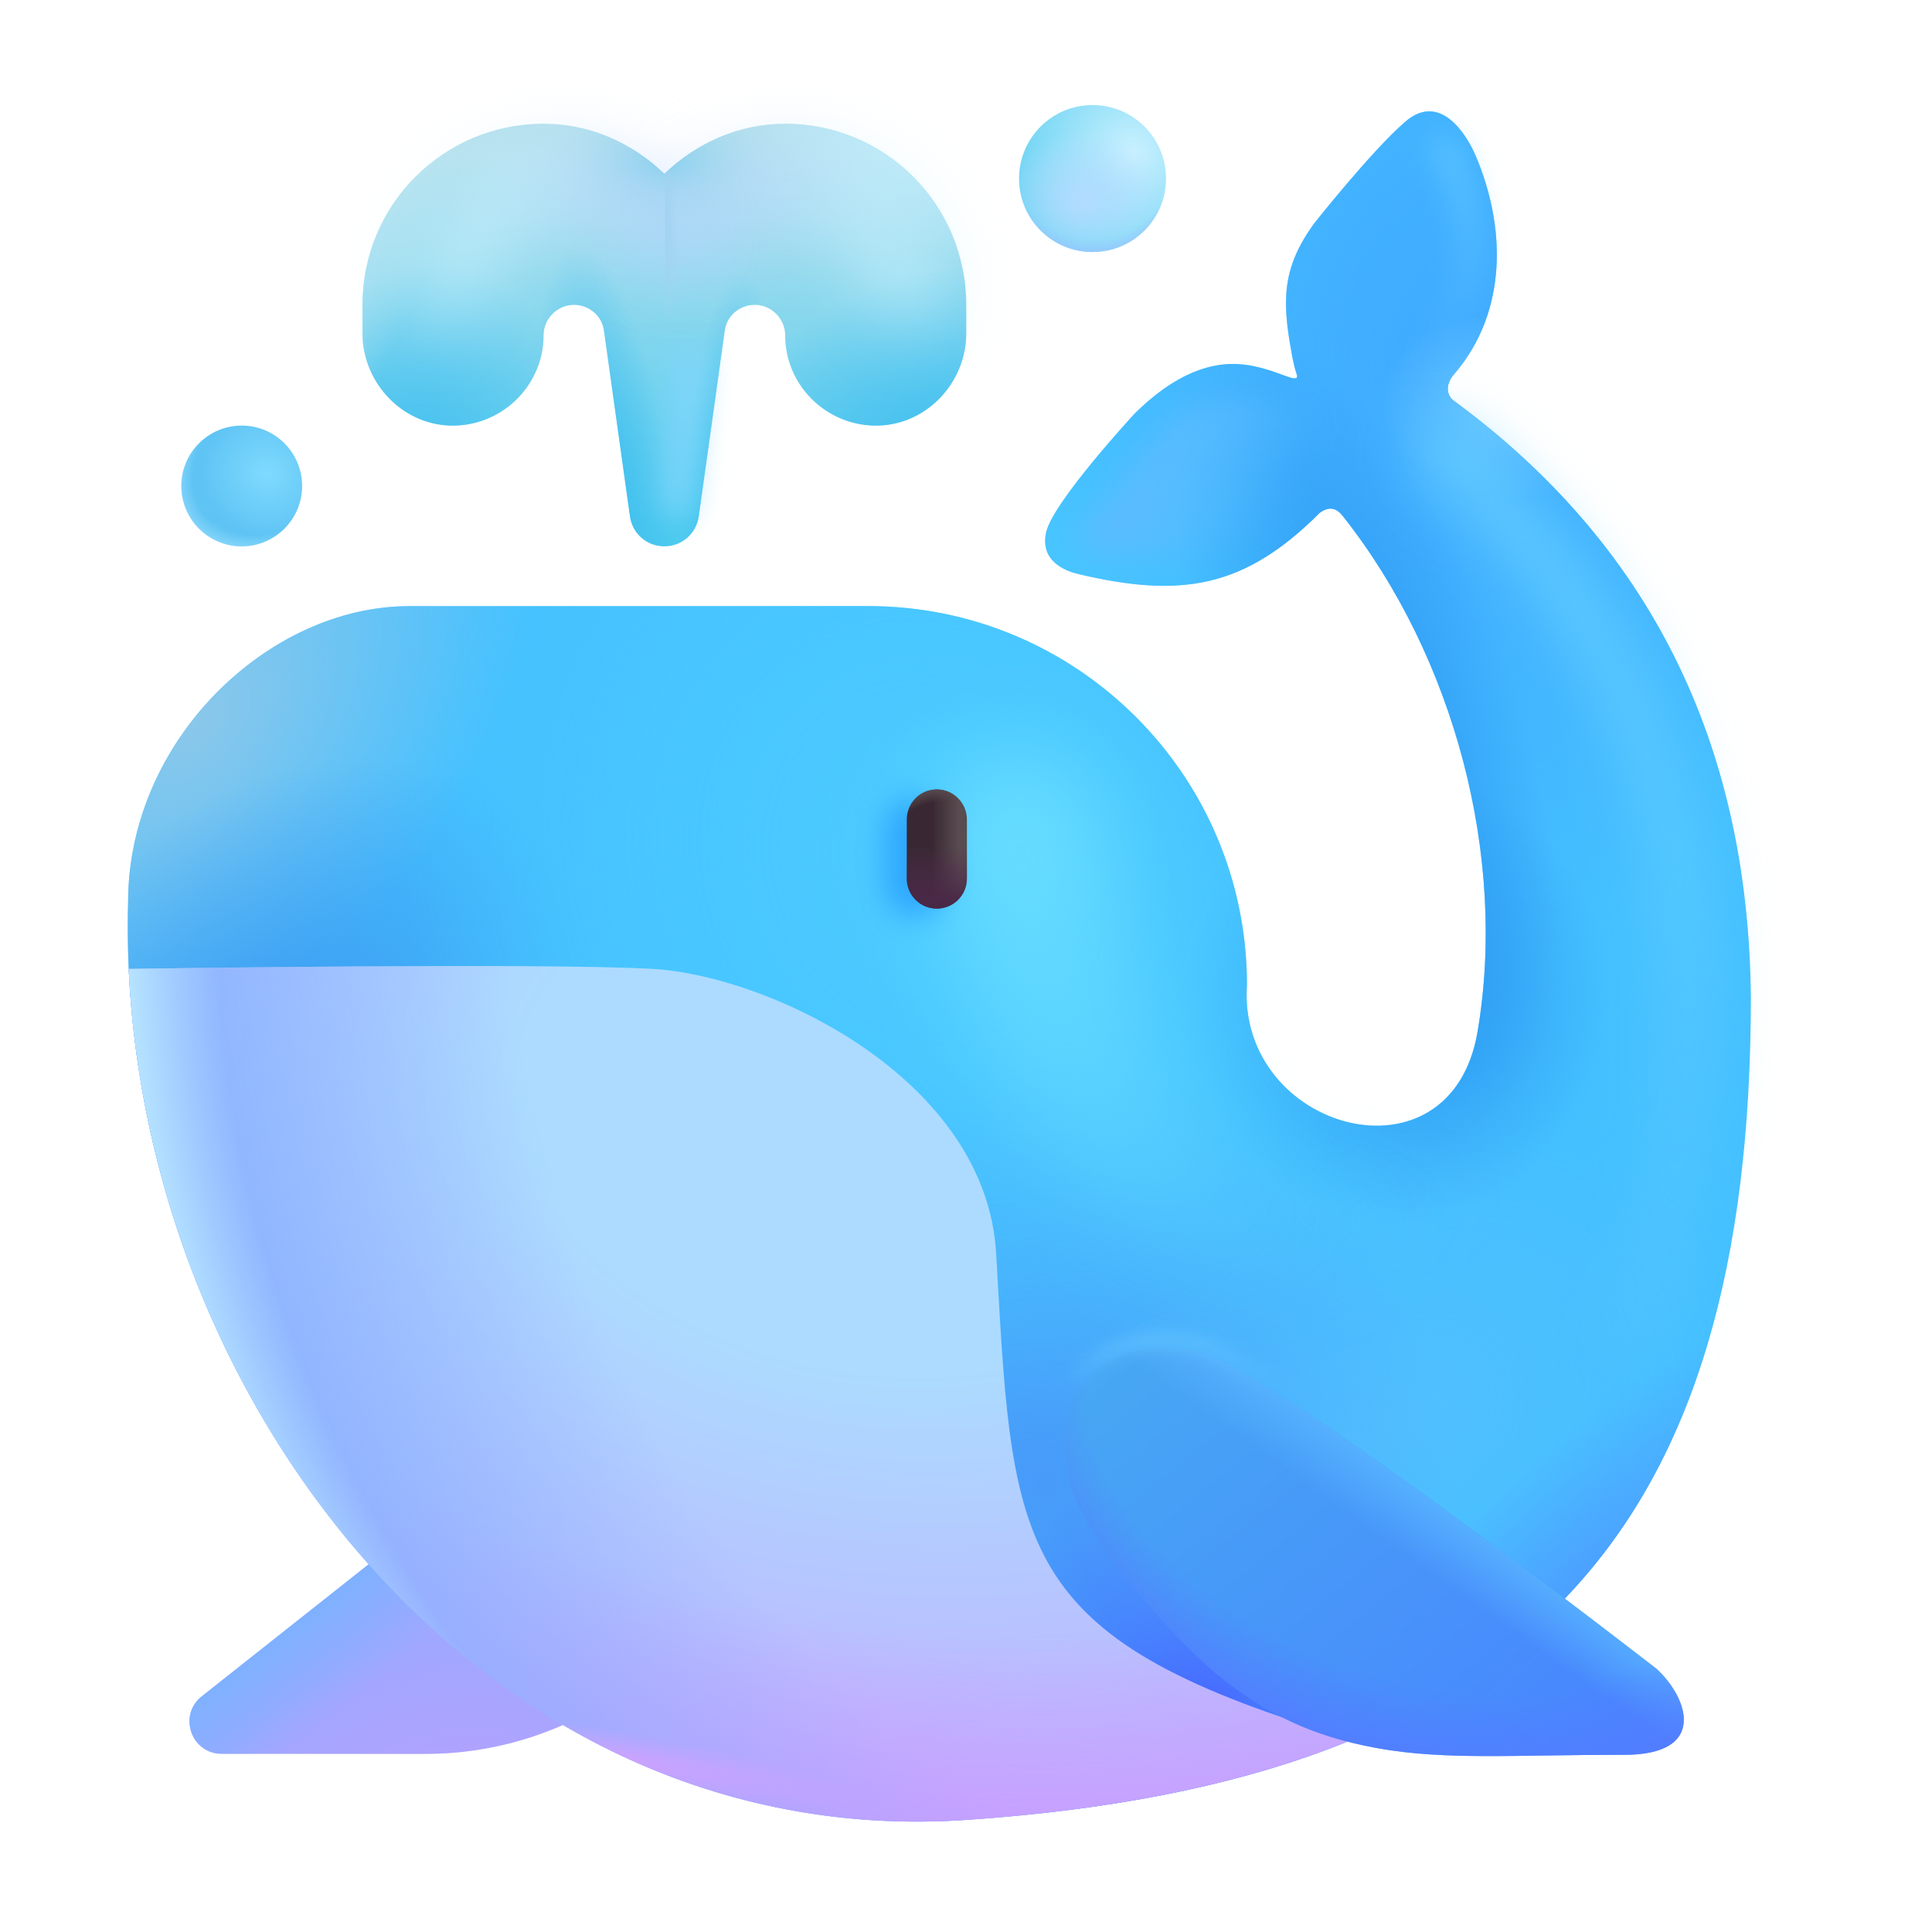
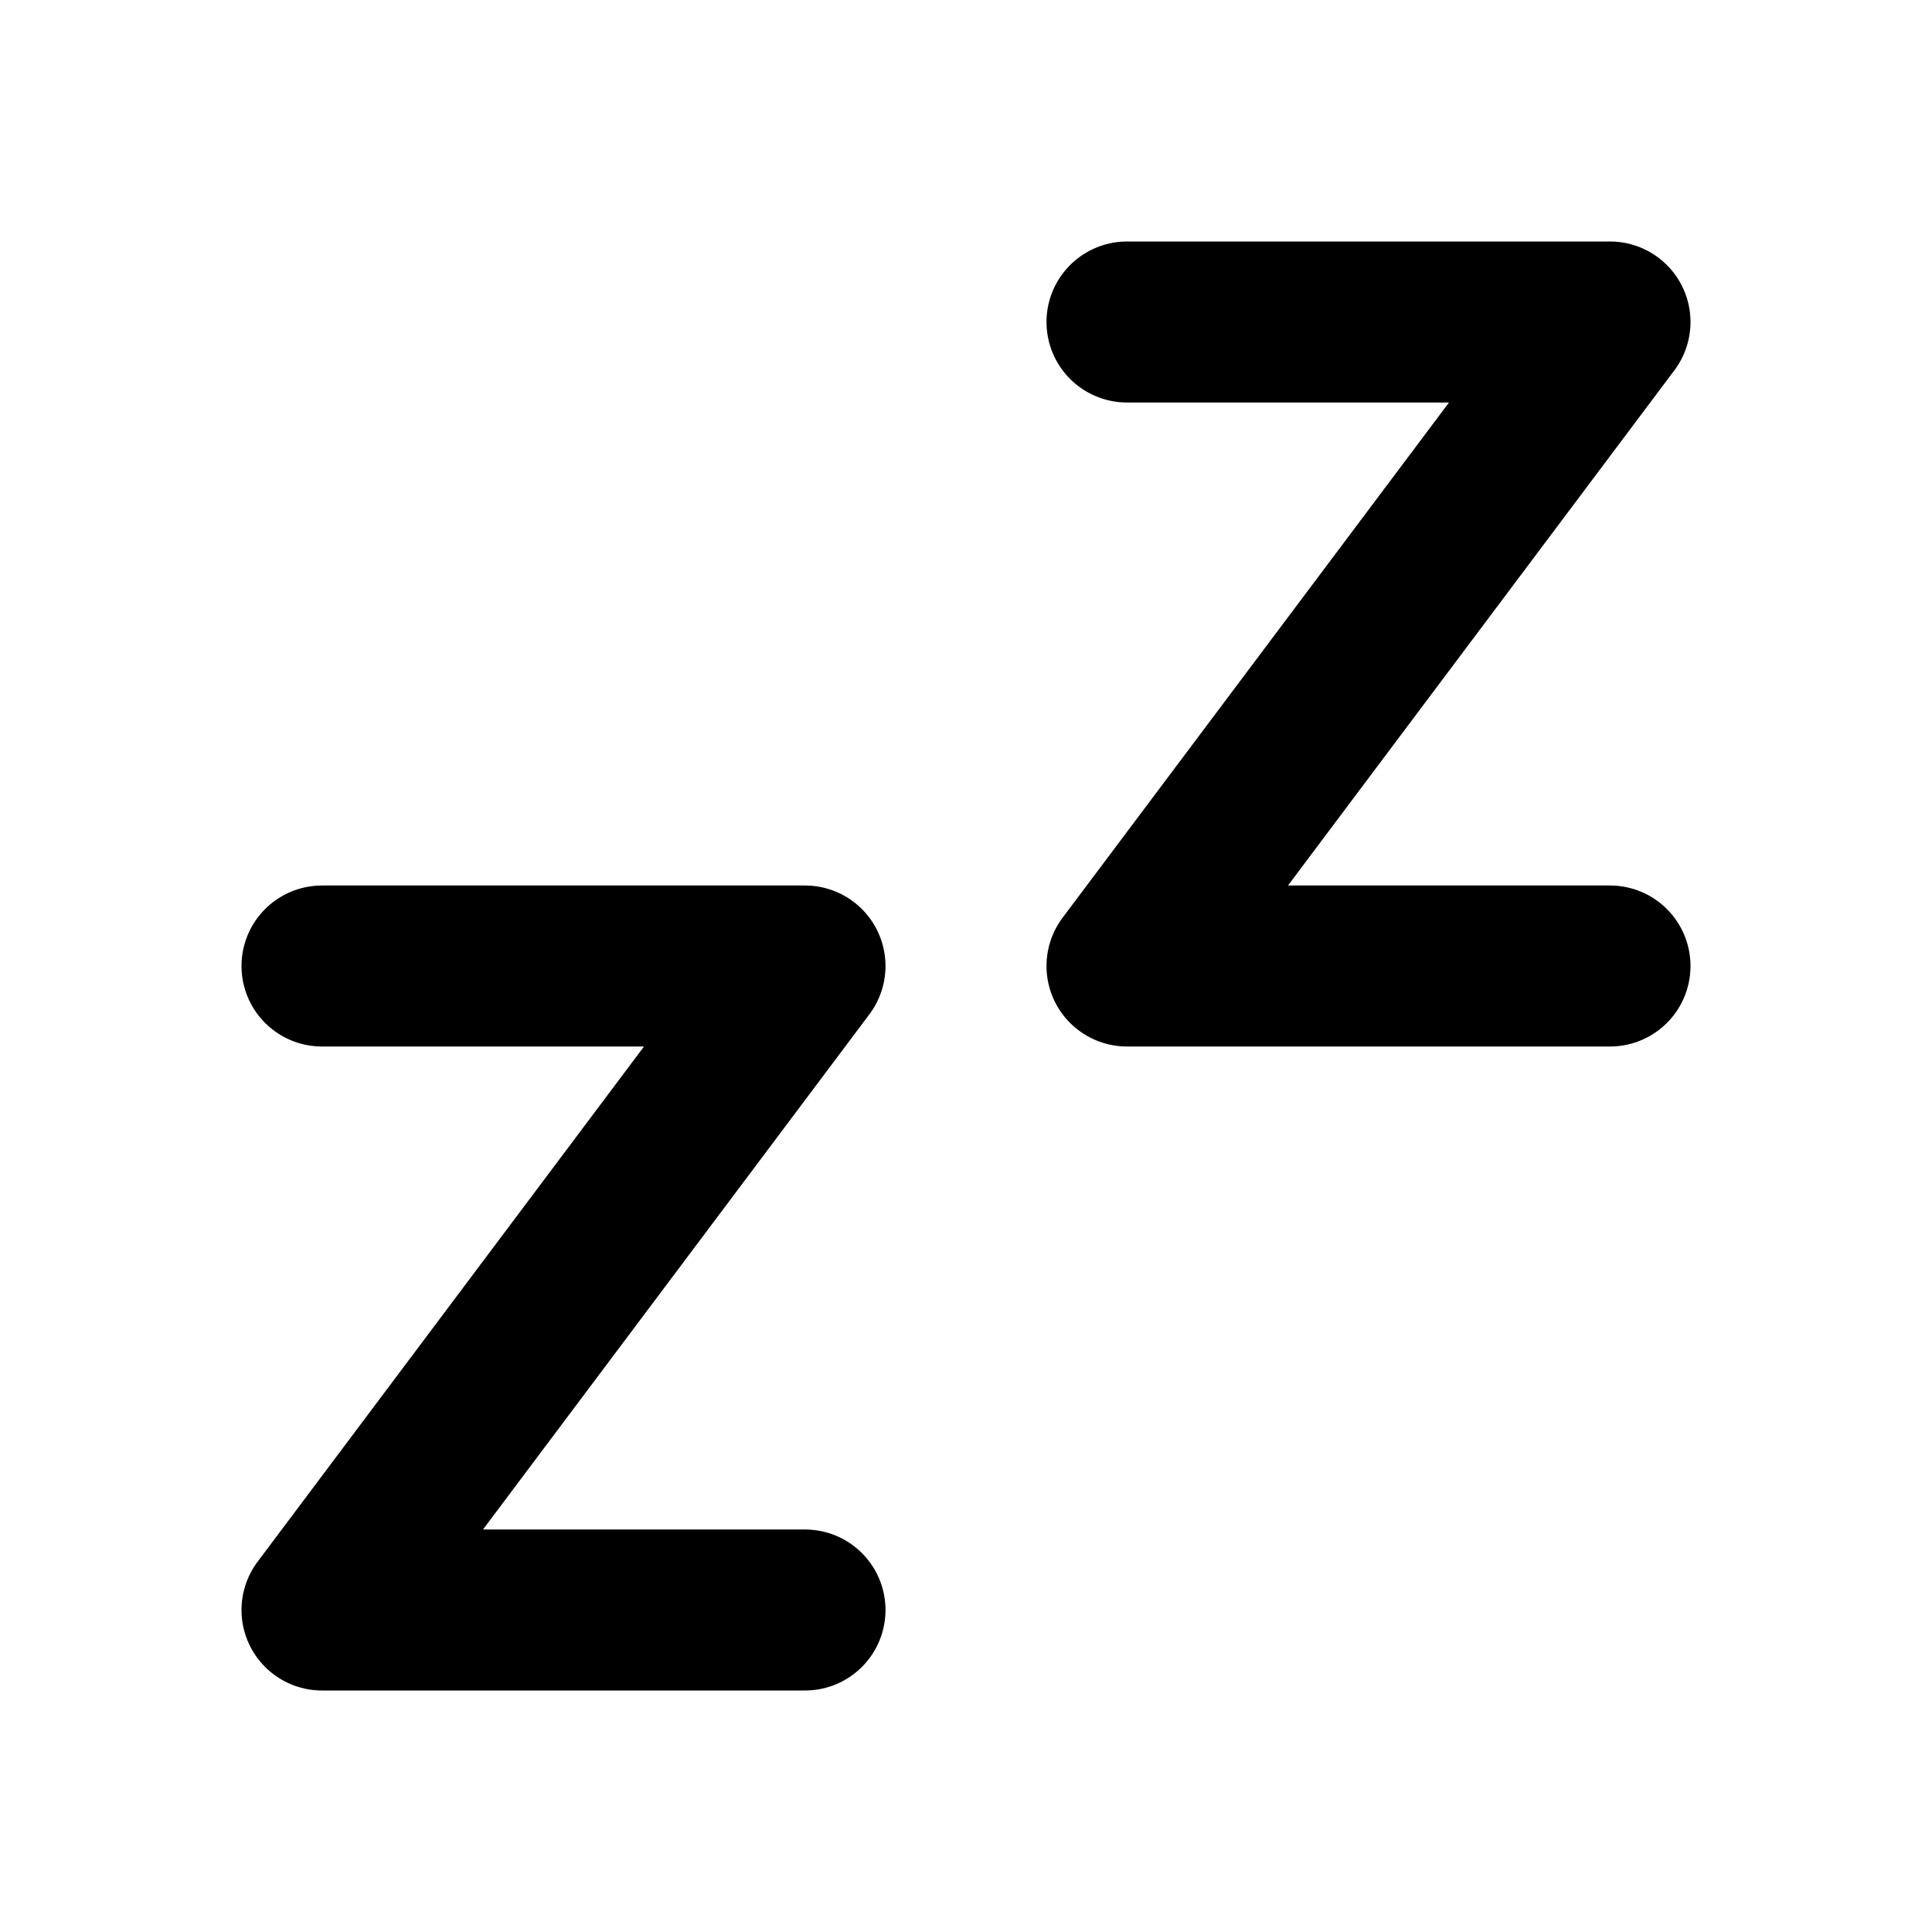
- <svg xmlns="http://www.w3.org/2000/svg" width="32" height="32" viewBox="0 0 32 32">
-   <g fill="none">
-     <path fill="#A0A7FF" d="M7.194 25.049h7.02l-3.73 2.84c-.99.75-2.19 1.16-3.43 1.16H3.672c-.51 0-.73-.65-.32-.96l3.842-3.04Z" />
-     <path fill="url(#f2289idw)" d="M7.194 25.049h7.02l-3.73 2.84c-.99.75-2.19 1.16-3.43 1.16H3.672c-.51 0-.73-.65-.32-.96l3.842-3.04Z" />
-     <path fill="url(#f2289id0)" d="M7.194 25.049h7.02l-3.73 2.84c-.99.75-2.19 1.16-3.43 1.16H3.672c-.51 0-.73-.65-.32-.96l3.842-3.04Z" />
-     <path fill="#44C0FF" d="M29 16.518c-.04-4.26-1.716-7.526-4.916-9.876c-.135-.099-.144-.278 0-.445c.908-1.054.846-2.48.354-3.625c-.157-.363-.594-1.05-1.165-.554c-.57.496-1.52 1.7-1.52 1.7c-.503.706-.526 1.237-.362 2.112c0 0 .03.203.086.367c.054.164-.207 0-.555-.094c-.348-.093-1.094-.273-2.125.743c0 0-1.355 1.464-1.469 1.968c-.113.504.358.653.54.696c1.69.398 2.738.238 3.995-1.02c.137-.093.255-.098.38.059c1.843 2.328 2.724 5.645 2.23 8.54c-.446 2.626-3.989 1.632-3.82-.78c0-3.46-2.81-6.27-6.27-6.27H6.782c-2.35 0-4.66 2.24-4.66 4.9c-.215 7.766 5.652 15.775 13.895 15.204C25.353 29.497 29 25.3 29 16.518Z" />
-     <path fill="url(#f2289id1)" d="M29 16.518c-.04-4.26-1.716-7.526-4.916-9.876c-.135-.099-.144-.278 0-.445c.908-1.054.846-2.48.354-3.625c-.157-.363-.594-1.05-1.165-.554c-.57.496-1.52 1.7-1.52 1.7c-.503.706-.526 1.237-.362 2.112c0 0 .03.203.086.367c.054.164-.207 0-.555-.094c-.348-.093-1.094-.273-2.125.743c0 0-1.355 1.464-1.469 1.968c-.113.504.358.653.54.696c1.69.398 2.738.238 3.995-1.02c.137-.093.255-.098.38.059c1.843 2.328 2.724 5.645 2.23 8.54c-.446 2.626-3.989 1.632-3.82-.78c0-3.46-2.81-6.27-6.27-6.27H6.782c-2.35 0-4.66 2.24-4.66 4.9c-.215 7.766 5.652 15.775 13.895 15.204C25.353 29.497 29 25.3 29 16.518Z" />
-     <path fill="url(#f2289id2)" d="M29 16.518c-.04-4.26-1.716-7.526-4.916-9.876c-.135-.099-.144-.278 0-.445c.908-1.054.846-2.48.354-3.625c-.157-.363-.594-1.05-1.165-.554c-.57.496-1.52 1.7-1.52 1.7c-.503.706-.526 1.237-.362 2.112c0 0 .03.203.086.367c.054.164-.207 0-.555-.094c-.348-.093-1.094-.273-2.125.743c0 0-1.355 1.464-1.469 1.968c-.113.504.358.653.54.696c1.69.398 2.738.238 3.995-1.02c.137-.093.255-.098.38.059c1.843 2.328 2.724 5.645 2.23 8.54c-.446 2.626-3.989 1.632-3.82-.78c0-3.46-2.81-6.27-6.27-6.27H6.782c-2.35 0-4.66 2.24-4.66 4.9c-.215 7.766 5.652 15.775 13.895 15.204C25.353 29.497 29 25.3 29 16.518Z" />
-     <path fill="url(#f2289id3)" d="M29 16.518c-.04-4.26-1.716-7.526-4.916-9.876c-.135-.099-.144-.278 0-.445c.908-1.054.846-2.48.354-3.625c-.157-.363-.594-1.05-1.165-.554c-.57.496-1.52 1.7-1.52 1.7c-.503.706-.526 1.237-.362 2.112c0 0 .03.203.086.367c.054.164-.207 0-.555-.094c-.348-.093-1.094-.273-2.125.743c0 0-1.355 1.464-1.469 1.968c-.113.504.358.653.54.696c1.69.398 2.738.238 3.995-1.02c.137-.093.255-.098.38.059c1.843 2.328 2.724 5.645 2.23 8.54c-.446 2.626-3.989 1.632-3.82-.78c0-3.46-2.81-6.27-6.27-6.27H6.782c-2.35 0-4.66 2.24-4.66 4.9c-.215 7.766 5.652 15.775 13.895 15.204C25.353 29.497 29 25.3 29 16.518Z" />
-     <path fill="url(#f2289id4)" d="M29 16.518c-.04-4.26-1.716-7.526-4.916-9.876c-.135-.099-.144-.278 0-.445c.908-1.054.846-2.48.354-3.625c-.157-.363-.594-1.05-1.165-.554c-.57.496-1.52 1.7-1.52 1.7c-.503.706-.526 1.237-.362 2.112c0 0 .03.203.086.367c.054.164-.207 0-.555-.094c-.348-.093-1.094-.273-2.125.743c0 0-1.355 1.464-1.469 1.968c-.113.504.358.653.54.696c1.69.398 2.738.238 3.995-1.02c.137-.093.255-.098.38.059c1.843 2.328 2.724 5.645 2.23 8.54c-.446 2.626-3.989 1.632-3.82-.78c0-3.46-2.81-6.27-6.27-6.27H6.782c-2.35 0-4.66 2.24-4.66 4.9c-.215 7.766 5.652 15.775 13.895 15.204C25.353 29.497 29 25.3 29 16.518Z" />
-     <path fill="url(#f2289id5)" d="M29 16.518c-.04-4.26-1.716-7.526-4.916-9.876c-.135-.099-.144-.278 0-.445c.908-1.054.846-2.48.354-3.625c-.157-.363-.594-1.05-1.165-.554c-.57.496-1.52 1.7-1.52 1.7c-.503.706-.526 1.237-.362 2.112c0 0 .03.203.086.367c.054.164-.207 0-.555-.094c-.348-.093-1.094-.273-2.125.743c0 0-1.355 1.464-1.469 1.968c-.113.504.358.653.54.696c1.69.398 2.738.238 3.995-1.02c.137-.093.255-.098.38.059c1.843 2.328 2.724 5.645 2.23 8.54c-.446 2.626-3.989 1.632-3.82-.78c0-3.46-2.81-6.27-6.27-6.27H6.782c-2.35 0-4.66 2.24-4.66 4.9c-.215 7.766 5.652 15.775 13.895 15.204C25.353 29.497 29 25.3 29 16.518Z" />
-     <path fill="url(#f2289id6)" d="M29 16.518c-.04-4.26-1.716-7.526-4.916-9.876c-.135-.099-.144-.278 0-.445c.908-1.054.846-2.48.354-3.625c-.157-.363-.594-1.05-1.165-.554c-.57.496-1.52 1.7-1.52 1.7c-.503.706-.526 1.237-.362 2.112c0 0 .03.203.086.367c.054.164-.207 0-.555-.094c-.348-.093-1.094-.273-2.125.743c0 0-1.355 1.464-1.469 1.968c-.113.504.358.653.54.696c1.69.398 2.738.238 3.995-1.02c.137-.093.255-.098.38.059c1.843 2.328 2.724 5.645 2.23 8.54c-.446 2.626-3.989 1.632-3.82-.78c0-3.46-2.81-6.27-6.27-6.27H6.782c-2.35 0-4.66 2.24-4.66 4.9c-.215 7.766 5.652 15.775 13.895 15.204C25.353 29.497 29 25.3 29 16.518Z" />
-     <path fill="url(#f2289id7)" d="M29 16.518c-.04-4.26-1.716-7.526-4.916-9.876c-.135-.099-.144-.278 0-.445c.908-1.054.846-2.48.354-3.625c-.157-.363-.594-1.05-1.165-.554c-.57.496-1.52 1.7-1.52 1.7c-.503.706-.526 1.237-.362 2.112c0 0 .03.203.086.367c.054.164-.207 0-.555-.094c-.348-.093-1.094-.273-2.125.743c0 0-1.355 1.464-1.469 1.968c-.113.504.358.653.54.696c1.69.398 2.738.238 3.995-1.02c.137-.093.255-.098.38.059c1.843 2.328 2.724 5.645 2.23 8.54c-.446 2.626-3.989 1.632-3.82-.78c0-3.46-2.81-6.27-6.27-6.27H6.782c-2.35 0-4.66 2.24-4.66 4.9c-.215 7.766 5.652 15.775 13.895 15.204C25.353 29.497 29 25.3 29 16.518Z" />
-     <path fill="url(#f2289id8)" fill-opacity=".5" d="M29 16.518c-.04-4.26-1.716-7.526-4.916-9.876c-.135-.099-.144-.278 0-.445c.908-1.054.846-2.48.354-3.625c-.157-.363-.594-1.05-1.165-.554c-.57.496-1.52 1.7-1.52 1.7c-.503.706-.526 1.237-.362 2.112c0 0 .03.203.086.367c.054.164-.207 0-.555-.094c-.348-.093-1.094-.273-2.125.743c0 0-1.355 1.464-1.469 1.968c-.113.504.358.653.54.696c1.69.398 2.738.238 3.995-1.02c.137-.093.255-.098.38.059c1.843 2.328 2.724 5.645 2.23 8.54c-.446 2.626-3.989 1.632-3.82-.78c0-3.46-2.81-6.27-6.27-6.27H6.782c-2.35 0-4.66 2.24-4.66 4.9c-.215 7.766 5.652 15.775 13.895 15.204C25.353 29.497 29 25.3 29 16.518Z" />
-     <path fill="url(#f2289id9)" d="M29 16.518c-.04-4.26-1.716-7.526-4.916-9.876c-.135-.099-.144-.278 0-.445c.908-1.054.846-2.48.354-3.625c-.157-.363-.594-1.05-1.165-.554c-.57.496-1.52 1.7-1.52 1.7c-.503.706-.526 1.237-.362 2.112c0 0 .03.203.086.367c.054.164-.207 0-.555-.094c-.348-.093-1.094-.273-2.125.743c0 0-1.355 1.464-1.469 1.968c-.113.504.358.653.54.696c1.69.398 2.738.238 3.995-1.02c.137-.093.255-.098.38.059c1.843 2.328 2.724 5.645 2.23 8.54c-.446 2.626-3.989 1.632-3.82-.78c0-3.46-2.81-6.27-6.27-6.27H6.782c-2.35 0-4.66 2.24-4.66 4.9c-.215 7.766 5.652 15.775 13.895 15.204C25.353 29.497 29 25.3 29 16.518Z" />
-     <path fill="url(#f2289ida)" d="M29 16.518c-.04-4.26-1.716-7.526-4.916-9.876c-.135-.099-.144-.278 0-.445c.908-1.054.846-2.48.354-3.625c-.157-.363-.594-1.05-1.165-.554c-.57.496-1.52 1.7-1.52 1.7c-.503.706-.526 1.237-.362 2.112c0 0 .03.203.086.367c.054.164-.207 0-.555-.094c-.348-.093-1.094-.273-2.125.743c0 0-1.355 1.464-1.469 1.968c-.113.504.358.653.54.696c1.69.398 2.738.238 3.995-1.02c.137-.093.255-.098.38.059c1.843 2.328 2.724 5.645 2.23 8.54c-.446 2.626-3.989 1.632-3.82-.78c0-3.46-2.81-6.27-6.27-6.27H6.782c-2.35 0-4.66 2.24-4.66 4.9c-.215 7.766 5.652 15.775 13.895 15.204C25.353 29.497 29 25.3 29 16.518Z" />
-     <path fill="url(#f2289idb)" d="M29 16.518c-.04-4.26-1.716-7.526-4.916-9.876c-.135-.099-.144-.278 0-.445c.908-1.054.846-2.48.354-3.625c-.157-.363-.594-1.05-1.165-.554c-.57.496-1.52 1.7-1.52 1.7c-.503.706-.526 1.237-.362 2.112c0 0 .03.203.086.367c.054.164-.207 0-.555-.094c-.348-.093-1.094-.273-2.125.743c0 0-1.355 1.464-1.469 1.968c-.113.504.358.653.54.696c1.69.398 2.738.238 3.995-1.02c.137-.093.255-.098.38.059c1.843 2.328 2.724 5.645 2.23 8.54c-.446 2.626-3.989 1.632-3.82-.78c0-3.46-2.81-6.27-6.27-6.27H6.782c-2.35 0-4.66 2.24-4.66 4.9c-.215 7.766 5.652 15.775 13.895 15.204C25.353 29.497 29 25.3 29 16.518Z" />
-     <g filter="url(#f2289id19)">
-       <path fill="url(#f2289idx)" d="M19.938 18.58c-.765-1.166-1.31-3.068-1.524-4.724c-.103-.787-.745-1.432-1.539-1.432c-.794 0-1.446.647-1.374 1.437c.46 5.045 3.318 7.117 5.124 7.375c1.575.225 3.115-.844 3.5-1.656c-.98.302-3.188.525-4.188-1Z" />
-     </g>
-     <path fill="url(#f2289idc)" d="M4.004 9.049a1 1 0 1 0 0-2a1 1 0 0 0 0 2Z" />
-     <path fill="url(#f2289idd)" d="M4.004 9.049a1 1 0 1 0 0-2a1 1 0 0 0 0 2Z" />
-     <path fill="url(#f2289ide)" d="M18.096 4.174a1.217 1.217 0 1 0 0-2.434a1.217 1.217 0 0 0 0 2.434Z" />
-     <path fill="url(#f2289idf)" d="M18.096 4.174a1.217 1.217 0 1 0 0-2.434a1.217 1.217 0 0 0 0 2.434Z" />
-     <path fill="url(#f2289idg)" d="M18.096 4.174a1.217 1.217 0 1 0 0-2.434a1.217 1.217 0 0 0 0 2.434Z" />
-     <path fill="url(#f2289idy)" d="M13.004 2.049c-.77 0-1.47.32-2 .83c-.53-.51-1.23-.83-2-.83c-1.66 0-3 1.34-3 3v.47c0 .84.69 1.55 1.53 1.53c.81-.02 1.47-.68 1.47-1.5c0-.27.23-.5.5-.5c.26 0 .47.19.5.43l.43 3.07c.04.29.28.5.57.5c.29 0 .53-.21.57-.5l.43-3.07c.03-.24.24-.43.5-.43c.27 0 .5.23.5.5c0 .82.66 1.48 1.47 1.5c.84.02 1.53-.69 1.53-1.53v-.47c0-1.66-1.34-3-3-3Z" />
-     <path fill="url(#f2289idh)" d="M13.004 2.049c-.77 0-1.47.32-2 .83c-.53-.51-1.23-.83-2-.83c-1.66 0-3 1.34-3 3v.47c0 .84.69 1.55 1.53 1.53c.81-.02 1.47-.68 1.47-1.5c0-.27.23-.5.5-.5c.26 0 .47.19.5.43l.43 3.07c.04.29.28.5.57.5c.29 0 .53-.21.57-.5l.43-3.07c.03-.24.24-.43.5-.43c.27 0 .5.23.5.5c0 .82.66 1.48 1.47 1.5c.84.02 1.53-.69 1.53-1.53v-.47c0-1.66-1.34-3-3-3Z" />
-     <path fill="url(#f2289idi)" d="M13.004 2.049c-.77 0-1.47.32-2 .83c-.53-.51-1.23-.83-2-.83c-1.66 0-3 1.34-3 3v.47c0 .84.69 1.55 1.53 1.53c.81-.02 1.47-.68 1.47-1.5c0-.27.23-.5.5-.5c.26 0 .47.19.5.43l.43 3.07c.04.29.28.5.57.5c.29 0 .53-.21.57-.5l.43-3.07c.03-.24.24-.43.5-.43c.27 0 .5.23.5.5c0 .82.66 1.48 1.47 1.5c.84.02 1.53-.69 1.53-1.53v-.47c0-1.66-1.34-3-3-3Z" />
-     <path fill="url(#f2289idj)" d="M13.004 2.049c-.77 0-1.47.32-2 .83c-.53-.51-1.23-.83-2-.83c-1.66 0-3 1.34-3 3v.47c0 .84.69 1.55 1.53 1.53c.81-.02 1.47-.68 1.47-1.5c0-.27.23-.5.5-.5c.26 0 .47.19.5.43l.43 3.07c.04.29.28.5.57.5c.29 0 .53-.21.57-.5l.43-3.07c.03-.24.24-.43.5-.43c.27 0 .5.23.5.5c0 .82.66 1.48 1.47 1.5c.84.02 1.53-.69 1.53-1.53v-.47c0-1.66-1.34-3-3-3Z" />
-     <path fill="url(#f2289idk)" d="M13.004 2.049c-.77 0-1.47.32-2 .83c-.53-.51-1.23-.83-2-.83c-1.66 0-3 1.34-3 3v.47c0 .84.69 1.55 1.53 1.53c.81-.02 1.47-.68 1.47-1.5c0-.27.23-.5.5-.5c.26 0 .47.19.5.43l.43 3.07c.04.29.28.5.57.5c.29 0 .53-.21.57-.5l.43-3.07c.03-.24.24-.43.5-.43c.27 0 .5.23.5.5c0 .82.66 1.48 1.47 1.5c.84.02 1.53-.69 1.53-1.53v-.47c0-1.66-1.34-3-3-3Z" />
-     <path fill="url(#f2289idl)" d="M13.004 2.049c-.77 0-1.47.32-2 .83c-.53-.51-1.23-.83-2-.83c-1.66 0-3 1.34-3 3v.47c0 .84.69 1.55 1.53 1.53c.81-.02 1.47-.68 1.47-1.5c0-.27.23-.5.5-.5c.26 0 .47.19.5.43l.43 3.07c.04.29.28.5.57.5c.29 0 .53-.21.57-.5l.43-3.07c.03-.24.24-.43.5-.43c.27 0 .5.23.5.5c0 .82.66 1.48 1.47 1.5c.84.02 1.53-.69 1.53-1.53v-.47c0-1.66-1.34-3-3-3Z" />
-     <path fill="url(#f2289idm)" d="M13.004 2.049c-.77 0-1.47.32-2 .83c-.53-.51-1.23-.83-2-.83c-1.66 0-3 1.34-3 3v.47c0 .84.69 1.55 1.53 1.53c.81-.02 1.47-.68 1.47-1.5c0-.27.23-.5.5-.5c.26 0 .47.19.5.43l.43 3.07c.04.29.28.5.57.5c.29 0 .53-.21.57-.5l.43-3.07c.03-.24.24-.43.5-.43c.27 0 .5.23.5.5c0 .82.66 1.48 1.47 1.5c.84.02 1.53-.69 1.53-1.53v-.47c0-1.66-1.34-3-3-3Z" />
-     <path fill="url(#f2289idn)" d="M13.004 2.049c-.77 0-1.47.32-2 .83c-.53-.51-1.23-.83-2-.83c-1.66 0-3 1.34-3 3v.47c0 .84.69 1.55 1.53 1.53c.81-.02 1.47-.68 1.47-1.5c0-.27.23-.5.5-.5c.26 0 .47.19.5.43l.43 3.07c.04.29.28.5.57.5c.29 0 .53-.21.57-.5l.43-3.07c.03-.24.24-.43.5-.43c.27 0 .5.23.5.5c0 .82.66 1.48 1.47 1.5c.84.02 1.53-.69 1.53-1.53v-.47c0-1.66-1.34-3-3-3Z" />
-     <path fill="url(#f2289ido)" fill-rule="evenodd" d="M22.398 28.813c-5.539-1.635-5.618-3.053-5.882-7.765l-.016-.28c-.164-2.912-3.766-4.61-5.688-4.72c-1.838-.104-8.137-.008-8.68 0c.338 7.4 6.033 14.64 13.884 14.095c2.533-.175 4.646-.612 6.382-1.33Z" clip-rule="evenodd" />
-     <path fill="url(#f2289idp)" fill-rule="evenodd" d="M22.398 28.813c-5.539-1.635-5.618-3.053-5.882-7.765l-.016-.28c-.164-2.912-3.766-4.61-5.688-4.72c-1.838-.104-8.137-.008-8.68 0c.338 7.4 6.033 14.64 13.884 14.095c2.533-.175 4.646-.612 6.382-1.33Z" clip-rule="evenodd" />
-     <path fill="url(#f2289idq)" fill-rule="evenodd" d="M22.398 28.813c-5.539-1.635-5.618-3.053-5.882-7.765l-.016-.28c-.164-2.912-3.766-4.61-5.688-4.72c-1.838-.104-8.137-.008-8.68 0c.338 7.4 6.033 14.64 13.884 14.095c2.533-.175 4.646-.612 6.382-1.33Z" clip-rule="evenodd" />
-     <path fill="url(#f2289idr)" fill-rule="evenodd" d="M22.398 28.813c-5.539-1.635-5.618-3.053-5.882-7.765l-.016-.28c-.164-2.912-3.766-4.61-5.688-4.72c-1.838-.104-8.137-.008-8.68 0c.338 7.4 6.033 14.64 13.884 14.095c2.533-.175 4.646-.612 6.382-1.33Z" clip-rule="evenodd" />
-     <path fill="url(#f2289ids)" fill-rule="evenodd" d="M22.398 28.813c-5.539-1.635-5.618-3.053-5.882-7.765l-.016-.28c-.164-2.912-3.766-4.61-5.688-4.72c-1.838-.104-8.137-.008-8.68 0c.338 7.4 6.033 14.64 13.884 14.095c2.533-.175 4.646-.612 6.382-1.33Z" clip-rule="evenodd" />
-     <g filter="url(#f2289id1a)">
-       <rect width=".996" height="1.973" x="14.646" y="13.217" fill="#2DA6FF" rx=".498" />
-     </g>
-     <rect width=".996" height="1.973" x="15.019" y="13.076" fill="url(#f2289idz)" rx=".498" />
-     <rect width=".996" height="1.973" x="15.019" y="13.076" fill="url(#f2289id10)" rx=".498" />
-     <rect width=".996" height="1.973" x="15.019" y="13.076" fill="url(#f2289idt)" rx=".498" />
-     <g filter="url(#f2289id1b)">
-       <path stroke="url(#f2289id11)" stroke-linecap="round" stroke-width=".75" d="M11.484 3.94c.334-.454 1.194-1.106 2.235-.782c1.203.375 1.338 1.422 1.39 1.844" />
-     </g>
-     <g filter="url(#f2289id1c)">
-       <path stroke="url(#f2289id12)" stroke-linecap="round" stroke-width=".75" d="M11.004 3.94c-.334-.454-1.194-1.106-2.235-.782c-1.203.375-1.338 1.422-1.39 1.844" />
-     </g>
-     <path fill="url(#f2289idu)" d="M11.016 5.392V2.877l1.39-.5l.735 1.578l-2.125 1.437Z" />
-     <g filter="url(#f2289id1d)">
-       <path stroke="#82D6FF" stroke-linecap="round" stroke-width=".4" d="m11.438 6.002l-.235 2.36" />
-     </g>
-     <g filter="url(#f2289id1e)">
-       <path stroke="url(#f2289id13)" stroke-linecap="round" stroke-width=".75" d="M23.844 7.486c2.5 2.094 5.569 6.328 3.372 14.515" />
-     </g>
-     <path fill="url(#f2289id14)" d="M27.438 27.642s-6.36-4.953-7.594-5.25c-1.235-.296-2.532.36-2.125 2.157c.193.854 1.718 2.625 2.562 3.28c.675.526 1.407.923 2.532 1.126c1.125.203 2.265.11 4.093.11c1.375 0 1.063-.933.532-1.423Z" />
-     <path fill="url(#f2289id15)" d="M27.438 27.642s-6.36-4.953-7.594-5.25c-1.235-.296-2.532.36-2.125 2.157c.193.854 1.718 2.625 2.562 3.28c.675.526 1.407.923 2.532 1.126c1.125.203 2.265.11 4.093.11c1.375 0 1.063-.933.532-1.423Z" />
-     <path fill="url(#f2289idv)" d="M27.438 27.642s-6.36-4.953-7.594-5.25c-1.235-.296-2.532.36-2.125 2.157c.193.854 1.718 2.625 2.562 3.28c.675.526 1.407.923 2.532 1.126c1.125.203 2.265.11 4.093.11c1.375 0 1.063-.933.532-1.423Z" />
-     <g filter="url(#f2289id1f)">
-       <path stroke="url(#f2289id16)" stroke-width=".25" d="m27.522 27.55l-.008-.006l-.076.098l.076-.098v-.001l-.004-.003l-.014-.01l-.054-.042a173.23 173.23 0 0 0-.942-.724a150.82 150.82 0 0 0-2.323-1.736a66.306 66.306 0 0 0-2.557-1.794a18.03 18.03 0 0 0-1.034-.64c-.292-.164-.54-.282-.713-.323c-.643-.155-1.32-.066-1.786.318c-.474.39-.7 1.056-.49 1.987c.053.234.193.52.379.82c.187.301.425.627.683.946c.514.636 1.113 1.25 1.546 1.587c.688.535 1.438.942 2.585 1.149c.846.153 1.705.14 2.833.123c.392-.006.816-.012 1.283-.012c.355 0 .62-.06.803-.171a.6.6 0 0 0 .302-.47a.98.98 0 0 0-.128-.535a1.764 1.764 0 0 0-.36-.463Z" />
-     </g>
-     <g filter="url(#f2289id1g)">
-       <path fill="url(#f2289id17)" d="m21.215 6.67l1.191.488c-1.812 2.734-3.89 2.084-4.655 1.844h-.001L19.183 7.2a1.75 1.75 0 0 1 2.032-.53Z" />
-     </g>
-     <g filter="url(#f2289id1h)">
-       <path stroke="url(#f2289id18)" stroke-linecap="round" stroke-width=".25" d="M23.875 2.392c.406.636.913 2.275-.313 3.75" />
-     </g>
-     <defs>
-       <radialGradient id="f2289id0" cx="0" cy="0" r="1" gradientTransform="matrix(-1.53123 -3.1875 4.18224 -2.0091 7.25 30.799)" gradientUnits="userSpaceOnUse">
-         <stop stop-color="#BB9FFF" />
-         <stop offset="1" stop-color="#BB9FFF" stop-opacity="0" />
-       </radialGradient>
-       <radialGradient id="f2289id1" cx="0" cy="0" r="1" gradientTransform="matrix(-2.31253 -6.81249 6.43613 -2.18477 17.25 24.549)" gradientUnits="userSpaceOnUse">
-         <stop stop-color="#489AF9" />
-         <stop offset="1" stop-color="#489AF9" stop-opacity="0" />
-       </radialGradient>
-       <radialGradient id="f2289id2" cx="0" cy="0" r="1" gradientTransform="matrix(-.56245 10.0665 -7.10801 -.39715 24.188 6.048)" gradientUnits="userSpaceOnUse">
-         <stop stop-color="#40A9FF" />
-         <stop offset="1" stop-color="#40A9FF" stop-opacity="0" />
-       </radialGradient>
-       <radialGradient id="f2289id3" cx="0" cy="0" r="1" gradientTransform="matrix(3.3125 2.8125 -4.61089 5.4306 3.25 11.986)" gradientUnits="userSpaceOnUse">
-         <stop stop-color="#8BC7EA" />
-         <stop offset="1" stop-color="#8BC7EA" stop-opacity="0" />
-       </radialGradient>
-       <radialGradient id="f2289id4" cx="0" cy="0" r="1" gradientTransform="rotate(-45 23.868 3.788) scale(6.27557 4.38106)" gradientUnits="userSpaceOnUse">
-         <stop stop-color="#3C95EF" />
-         <stop offset="1" stop-color="#3C95EF" stop-opacity="0" />
-       </radialGradient>
-       <radialGradient id="f2289id5" cx="0" cy="0" r="1" gradientTransform="rotate(91.909 3.59 19.488) scale(3.75208 3.49806)" gradientUnits="userSpaceOnUse">
-         <stop stop-color="#2A95F1" />
-         <stop offset="1" stop-color="#2A95F1" stop-opacity="0" />
-       </radialGradient>
-       <radialGradient id="f2289id6" cx="0" cy="0" r="1" gradientTransform="matrix(2.125 6.4375 -2.39117 .78932 22.625 11.986)" gradientUnits="userSpaceOnUse">
-         <stop stop-color="#2A95F1" />
-         <stop offset="1" stop-color="#2A95F1" stop-opacity="0" />
-       </radialGradient>
-       <radialGradient id="f2289id7" cx="0" cy="0" r="1" gradientTransform="matrix(-2.78124 -3.09376 3.52565 -3.1695 19.938 28.33)" gradientUnits="userSpaceOnUse">
-         <stop stop-color="#4766FF" />
-         <stop offset="1" stop-color="#4766FF" stop-opacity="0" />
-       </radialGradient>
-       <radialGradient id="f2289id8" cx="0" cy="0" r="1" gradientTransform="matrix(5.0625 -3.1875 2.43582 3.86866 23.313 23.486)" gradientUnits="userSpaceOnUse">
-         <stop stop-color="#5DBFFF" />
-         <stop offset="1" stop-color="#5DBFFF" stop-opacity="0" />
-       </radialGradient>
-       <radialGradient id="f2289id9" cx="0" cy="0" r="1" gradientTransform="rotate(-171.621 12.693 2.464) scale(2.03737 1.5227)" gradientUnits="userSpaceOnUse">
-         <stop stop-color="#6CCAFF" />
-         <stop offset="1" stop-color="#6CCAFF" stop-opacity="0" />
-       </radialGradient>
-       <radialGradient id="f2289ida" cx="0" cy="0" r="1" gradientTransform="matrix(-7.27644 4.87502 -5.28831 -7.89333 15.558 14.268)" gradientUnits="userSpaceOnUse">
-         <stop stop-color="#4CCCFF" />
-         <stop offset="1" stop-color="#4CCCFF" stop-opacity="0" />
-       </radialGradient>
-       <radialGradient id="f2289idb" cx="0" cy="0" r="1" gradientTransform="matrix(5.8125 -5.75 1.7741 1.79338 25.813 27.236)" gradientUnits="userSpaceOnUse">
-         <stop stop-color="#4E97FF" />
-         <stop offset="1" stop-color="#4E97FF" stop-opacity="0" />
-       </radialGradient>
-       <radialGradient id="f2289idc" cx="0" cy="0" r="1" gradientTransform="matrix(-.41816 .95313 -1.00116 -.43923 4.422 7.845)" gradientUnits="userSpaceOnUse">
-         <stop stop-color="#7FDAFE" />
-         <stop offset="1" stop-color="#5FC4F4" />
-       </radialGradient>
-       <radialGradient id="f2289idd" cx="0" cy="0" r="1" gradientTransform="rotate(143.242 1.08 4.532) scale(2.06265 1.48739)" gradientUnits="userSpaceOnUse">
-         <stop offset=".783" stop-color="#9FE1FE" stop-opacity="0" />
-         <stop offset="1" stop-color="#9FE1FE" />
-       </radialGradient>
-       <radialGradient id="f2289ide" cx="0" cy="0" r="1" gradientTransform="rotate(107.735 8.445 8.119) scale(2.14797)" gradientUnits="userSpaceOnUse">
-         <stop offset=".011" stop-color="#CAF1FF" />
-         <stop offset="1" stop-color="#64D1F2" />
-       </radialGradient>
-       <radialGradient id="f2289idf" cx="0" cy="0" r="1" gradientTransform="rotate(81.335 7.032 12.087) scale(1.15379 1.40042)" gradientUnits="userSpaceOnUse">
-         <stop stop-color="#B2DBFF" />
-         <stop offset="1" stop-color="#B2DBFF" stop-opacity="0" />
-       </radialGradient>
-       <radialGradient id="f2289idg" cx="0" cy="0" r="1" gradientTransform="matrix(0 2.14844 -1.75764 0 18.096 2.096)" gradientUnits="userSpaceOnUse">
-         <stop offset=".878" stop-color="#9AC5FF" stop-opacity="0" />
-         <stop offset="1" stop-color="#9AC5FF" />
-       </radialGradient>
-       <radialGradient id="f2289idh" cx="0" cy="0" r="1" gradientTransform="matrix(-1 1.59376 -3.02955 -1.90087 15.281 2.049)" gradientUnits="userSpaceOnUse">
-         <stop stop-color="#C1EDFD" />
-         <stop offset="1" stop-color="#C1EDFD" stop-opacity="0" />
-       </radialGradient>
-       <radialGradient id="f2289idi" cx="0" cy="0" r="1" gradientTransform="matrix(-1.3125 -2.78125 3.52699 -1.66441 15.531 7.611)" gradientUnits="userSpaceOnUse">
-         <stop stop-color="#3FBEF0" />
-         <stop offset="1" stop-color="#3FBEF0" stop-opacity="0" />
-       </radialGradient>
-       <radialGradient id="f2289idj" cx="0" cy="0" r="1" gradientTransform="matrix(.96875 -3.84375 2.5578 .64465 6.719 8.236)" gradientUnits="userSpaceOnUse">
-         <stop stop-color="#3FBEF0" />
-         <stop offset="1" stop-color="#3FBEF0" stop-opacity="0" />
-       </radialGradient>
-       <radialGradient id="f2289idk" cx="0" cy="0" r="1" gradientTransform="matrix(-.51562 -3.82812 1.03457 -.13935 10.047 7.908)" gradientUnits="userSpaceOnUse">
-         <stop stop-color="#3FBEF0" />
-         <stop offset="1" stop-color="#3FBEF0" stop-opacity="0" />
-       </radialGradient>
-       <radialGradient id="f2289idl" cx="0" cy="0" r="1" gradientTransform="matrix(.17187 -3.76563 .7715 .03521 12.11 8.252)" gradientUnits="userSpaceOnUse">
-         <stop stop-color="#3FBEF0" />
-         <stop offset="1" stop-color="#3FBEF0" stop-opacity="0" />
-       </radialGradient>
-       <radialGradient id="f2289idm" cx="0" cy="0" r="1" gradientTransform="matrix(2.3125 .89062 -2.12313 5.5127 4.734 3.658)" gradientUnits="userSpaceOnUse">
-         <stop stop-color="#C7EBF7" />
-         <stop offset="1" stop-color="#C7EBF7" stop-opacity="0" />
-       </radialGradient>
-       <radialGradient id="f2289idn" cx="0" cy="0" r="1" gradientTransform="matrix(0 1.375 -2.04279 0 11.004 2.681)" gradientUnits="userSpaceOnUse">
-         <stop stop-color="#7FCFEA" />
-         <stop offset="1" stop-color="#B1DDEC" stop-opacity="0" />
-       </radialGradient>
-       <radialGradient id="f2289ido" cx="0" cy="0" r="1" gradientTransform="rotate(98.032 -.808 15.573) scale(20.5768 29.4257)" gradientUnits="userSpaceOnUse">
-         <stop offset=".2" stop-color="#ACDBFF" />
-         <stop offset=".753" stop-color="#CB98FF" />
-       </radialGradient>
-       <radialGradient id="f2289idp" cx="0" cy="0" r="1" gradientTransform="matrix(0 17.1875 -24.3041 0 17.375 14.361)" gradientUnits="userSpaceOnUse">
-         <stop offset=".742" stop-color="#CA99FF" stop-opacity="0" />
-         <stop offset="1" stop-color="#CA99FF" />
-       </radialGradient>
-       <radialGradient id="f2289idq" cx="0" cy="0" r="1" gradientTransform="rotate(162.597 8.53 9.678) scale(17.5535 25.1022)" gradientUnits="userSpaceOnUse">
-         <stop offset=".622" stop-color="#84B1FF" stop-opacity="0" />
-         <stop offset="1" stop-color="#84B1FF" />
-       </radialGradient>
-       <radialGradient id="f2289idr" cx="0" cy="0" r="1" gradientTransform="matrix(-16.3437 5.46884 -6.24615 -18.6667 19.563 16.361)" gradientUnits="userSpaceOnUse">
-         <stop offset=".915" stop-color="#B6E3FF" stop-opacity="0" />
-         <stop offset="1" stop-color="#B6E3FF" />
-       </radialGradient>
-       <radialGradient id="f2289ids" cx="0" cy="0" r="1" gradientTransform="matrix(4.96875 .78125 -.07645 .48622 9.531 29.049)" gradientUnits="userSpaceOnUse">
-         <stop stop-color="#D3A1FF" />
-         <stop offset="1" stop-color="#D3A1FF" stop-opacity="0" />
-       </radialGradient>
-       <radialGradient id="f2289idt" cx="0" cy="0" r="1" gradientTransform="rotate(-104.924 13.274 1.106) scale(1.15519 1.25088)" gradientUnits="userSpaceOnUse">
-         <stop offset=".814" stop-color="#594C4F" stop-opacity="0" />
-         <stop offset="1" stop-color="#594C4F" />
-       </radialGradient>
-       <radialGradient id="f2289idu" cx="0" cy="0" r="1" gradientTransform="matrix(.21094 -.00781 .0668 1.80351 11.016 3.619)" gradientUnits="userSpaceOnUse">
-         <stop stop-color="#A1D2F0" />
-         <stop offset="1" stop-color="#A1D2F0" stop-opacity="0" />
-       </radialGradient>
-       <radialGradient id="f2289idv" cx="0" cy="0" r="1" gradientTransform="matrix(-1.78124 4.28126 -7.09019 -2.9499 23.094 24.455)" gradientUnits="userSpaceOnUse">
-         <stop offset=".693" stop-color="#547BFF" stop-opacity="0" />
-         <stop offset="1" stop-color="#547BFF" />
-       </radialGradient>
-       <linearGradient id="f2289idw" x1="5.75" x2="6.844" y1="25.986" y2="27.361" gradientUnits="userSpaceOnUse">
-         <stop stop-color="#7BB2FF" />
-         <stop offset="1" stop-color="#7BB2FF" stop-opacity="0" />
-       </linearGradient>
-       <linearGradient id="f2289idx" x1="17.438" x2="22.313" y1="13.049" y2="21.267" gradientUnits="userSpaceOnUse">
-         <stop stop-color="#68DDFF" />
-         <stop offset="1" stop-color="#68DDFF" stop-opacity="0" />
-       </linearGradient>
-       <linearGradient id="f2289idy" x1="11.004" x2="11.004" y1="2.549" y2="8.674" gradientUnits="userSpaceOnUse">
-         <stop stop-color="#B6E1ED" />
-         <stop offset="1" stop-color="#4CCAEE" />
-       </linearGradient>
-       <linearGradient id="f2289idz" x1="16.015" x2="15.438" y1="13.939" y2="13.939" gradientUnits="userSpaceOnUse">
-         <stop offset=".225" stop-color="#594C4F" />
-         <stop offset="1" stop-color="#392833" />
-       </linearGradient>
-       <linearGradient id="f2289id10" x1="16.171" x2="16.171" y1="14.956" y2="14.017" gradientUnits="userSpaceOnUse">
-         <stop stop-color="#492847" />
-         <stop offset="1" stop-color="#552D52" stop-opacity="0" />
-       </linearGradient>
-       <linearGradient id="f2289id11" x1="14.438" x2="12.469" y1="3.596" y2="4.036" gradientUnits="userSpaceOnUse">
-         <stop stop-color="#C8F2FF" />
-         <stop offset="1" stop-color="#B7D4FF" />
-       </linearGradient>
-       <linearGradient id="f2289id12" x1="8.051" x2="10.019" y1="3.596" y2="4.036" gradientUnits="userSpaceOnUse">
-         <stop stop-color="#C8F2FF" />
-         <stop offset="1" stop-color="#B7D4FF" />
-       </linearGradient>
-       <linearGradient id="f2289id13" x1="25.526" x2="28.469" y1="7.054" y2="25.642" gradientUnits="userSpaceOnUse">
-         <stop stop-color="#6AD3FF" />
-         <stop offset="1" stop-color="#6AD3FF" stop-opacity="0" />
-       </linearGradient>
-       <linearGradient id="f2289id14" x1="26.125" x2="19.188" y1="29.799" y2="21.267" gradientUnits="userSpaceOnUse">
-         <stop stop-color="#4884FF" />
-         <stop offset="1" stop-color="#47A9F3" />
-       </linearGradient>
-       <linearGradient id="f2289id15" x1="23.25" x2="22.563" y1="24.299" y2="25.267" gradientUnits="userSpaceOnUse">
-         <stop stop-color="#58B4FF" />
-         <stop offset="1" stop-color="#58B4FF" stop-opacity="0" />
-       </linearGradient>
-       <linearGradient id="f2289id16" x1="20.406" x2="20.406" y1="21.83" y2="22.986" gradientUnits="userSpaceOnUse">
-         <stop stop-color="#65C5FF" />
-         <stop offset="1" stop-color="#65C5FF" stop-opacity="0" />
-       </linearGradient>
-       <linearGradient id="f2289id17" x1="18.891" x2="21.047" y1="7.799" y2="8.892" gradientUnits="userSpaceOnUse">
-         <stop stop-color="#5BBCFF" />
-         <stop offset="1" stop-color="#5BBCFF" stop-opacity="0" />
-       </linearGradient>
-       <linearGradient id="f2289id18" x1="23.948" x2="23.948" y1="2.392" y2="6.142" gradientUnits="userSpaceOnUse">
-         <stop stop-color="#6CCFFF" />
-         <stop offset="1" stop-color="#6CCFFF" stop-opacity="0" />
-       </linearGradient>
-       <filter id="f2289id19" width="11.629" height="11.843" x="13.996" y="10.924" color-interpolation-filters="sRGB" filterUnits="userSpaceOnUse">
-         <feFlood flood-opacity="0" result="BackgroundImageFix" />
-         <feBlend in="SourceGraphic" in2="BackgroundImageFix" result="shape" />
-         <feGaussianBlur result="effect1_foregroundBlur_28327_5795" stdDeviation=".75" />
-       </filter>
-       <filter id="f2289id1a" width="1.996" height="2.973" x="14.146" y="12.717" color-interpolation-filters="sRGB" filterUnits="userSpaceOnUse">
-         <feFlood flood-opacity="0" result="BackgroundImageFix" />
-         <feBlend in="SourceGraphic" in2="BackgroundImageFix" result="shape" />
-         <feGaussianBlur result="effect1_foregroundBlur_28327_5795" stdDeviation=".25" />
-       </filter>
-       <filter id="f2289id1b" width="6.875" height="5.182" x="9.859" y="1.445" color-interpolation-filters="sRGB" filterUnits="userSpaceOnUse">
-         <feFlood flood-opacity="0" result="BackgroundImageFix" />
-         <feBlend in="SourceGraphic" in2="BackgroundImageFix" result="shape" />
-         <feGaussianBlur result="effect1_foregroundBlur_28327_5795" stdDeviation=".625" />
-       </filter>
-       <filter id="f2289id1c" width="6.875" height="5.182" x="5.754" y="1.445" color-interpolation-filters="sRGB" filterUnits="userSpaceOnUse">
-         <feFlood flood-opacity="0" result="BackgroundImageFix" />
-         <feBlend in="SourceGraphic" in2="BackgroundImageFix" result="shape" />
-         <feGaussianBlur result="effect1_foregroundBlur_28327_5795" stdDeviation=".625" />
-       </filter>
-       <filter id="f2289id1d" width="1.634" height="3.759" x="10.503" y="5.302" color-interpolation-filters="sRGB" filterUnits="userSpaceOnUse">
-         <feFlood flood-opacity="0" result="BackgroundImageFix" />
-         <feBlend in="SourceGraphic" in2="BackgroundImageFix" result="shape" />
-         <feGaussianBlur result="effect1_foregroundBlur_28327_5795" stdDeviation=".25" />
-       </filter>
-       <filter id="f2289id1e" width="6.874" height="17.265" x="22.469" y="6.111" color-interpolation-filters="sRGB" filterUnits="userSpaceOnUse">
-         <feFlood flood-opacity="0" result="BackgroundImageFix" />
-         <feBlend in="SourceGraphic" in2="BackgroundImageFix" result="shape" />
-         <feGaussianBlur result="effect1_foregroundBlur_28327_5795" stdDeviation=".5" />
-       </filter>
-       <filter id="f2289id1f" width="11.246" height="7.762" x="17.143" y="21.824" color-interpolation-filters="sRGB" filterUnits="userSpaceOnUse">
-         <feFlood flood-opacity="0" result="BackgroundImageFix" />
-         <feBlend in="SourceGraphic" in2="BackgroundImageFix" result="shape" />
-         <feGaussianBlur result="effect1_foregroundBlur_28327_5795" stdDeviation=".125" />
-       </filter>
-       <filter id="f2289id1g" width="5.656" height="3.704" x="17.25" y="6.04" color-interpolation-filters="sRGB" filterUnits="userSpaceOnUse">
-         <feFlood flood-opacity="0" result="BackgroundImageFix" />
-         <feBlend in="SourceGraphic" in2="BackgroundImageFix" result="shape" />
-         <feGaussianBlur result="effect1_foregroundBlur_28327_5795" stdDeviation=".25" />
-       </filter>
-       <filter id="f2289id1h" width="2.02" height="5" x="22.938" y="1.767" color-interpolation-filters="sRGB" filterUnits="userSpaceOnUse">
-         <feFlood flood-opacity="0" result="BackgroundImageFix" />
-         <feBlend in="SourceGraphic" in2="BackgroundImageFix" result="shape" />
-         <feGaussianBlur result="effect1_foregroundBlur_28327_5795" stdDeviation=".25" />
-       </filter>
-     </defs>
-   </g>
+ <svg xmlns="http://www.w3.org/2000/svg" width="32" height="32" viewBox="0 0 24 24">
+   <path fill="none" stroke="currentColor" stroke-linecap="round" stroke-linejoin="round" stroke-width="2" d="M4 12h6l-6 8h6m4-16h6l-6 8h6" />
</svg>
